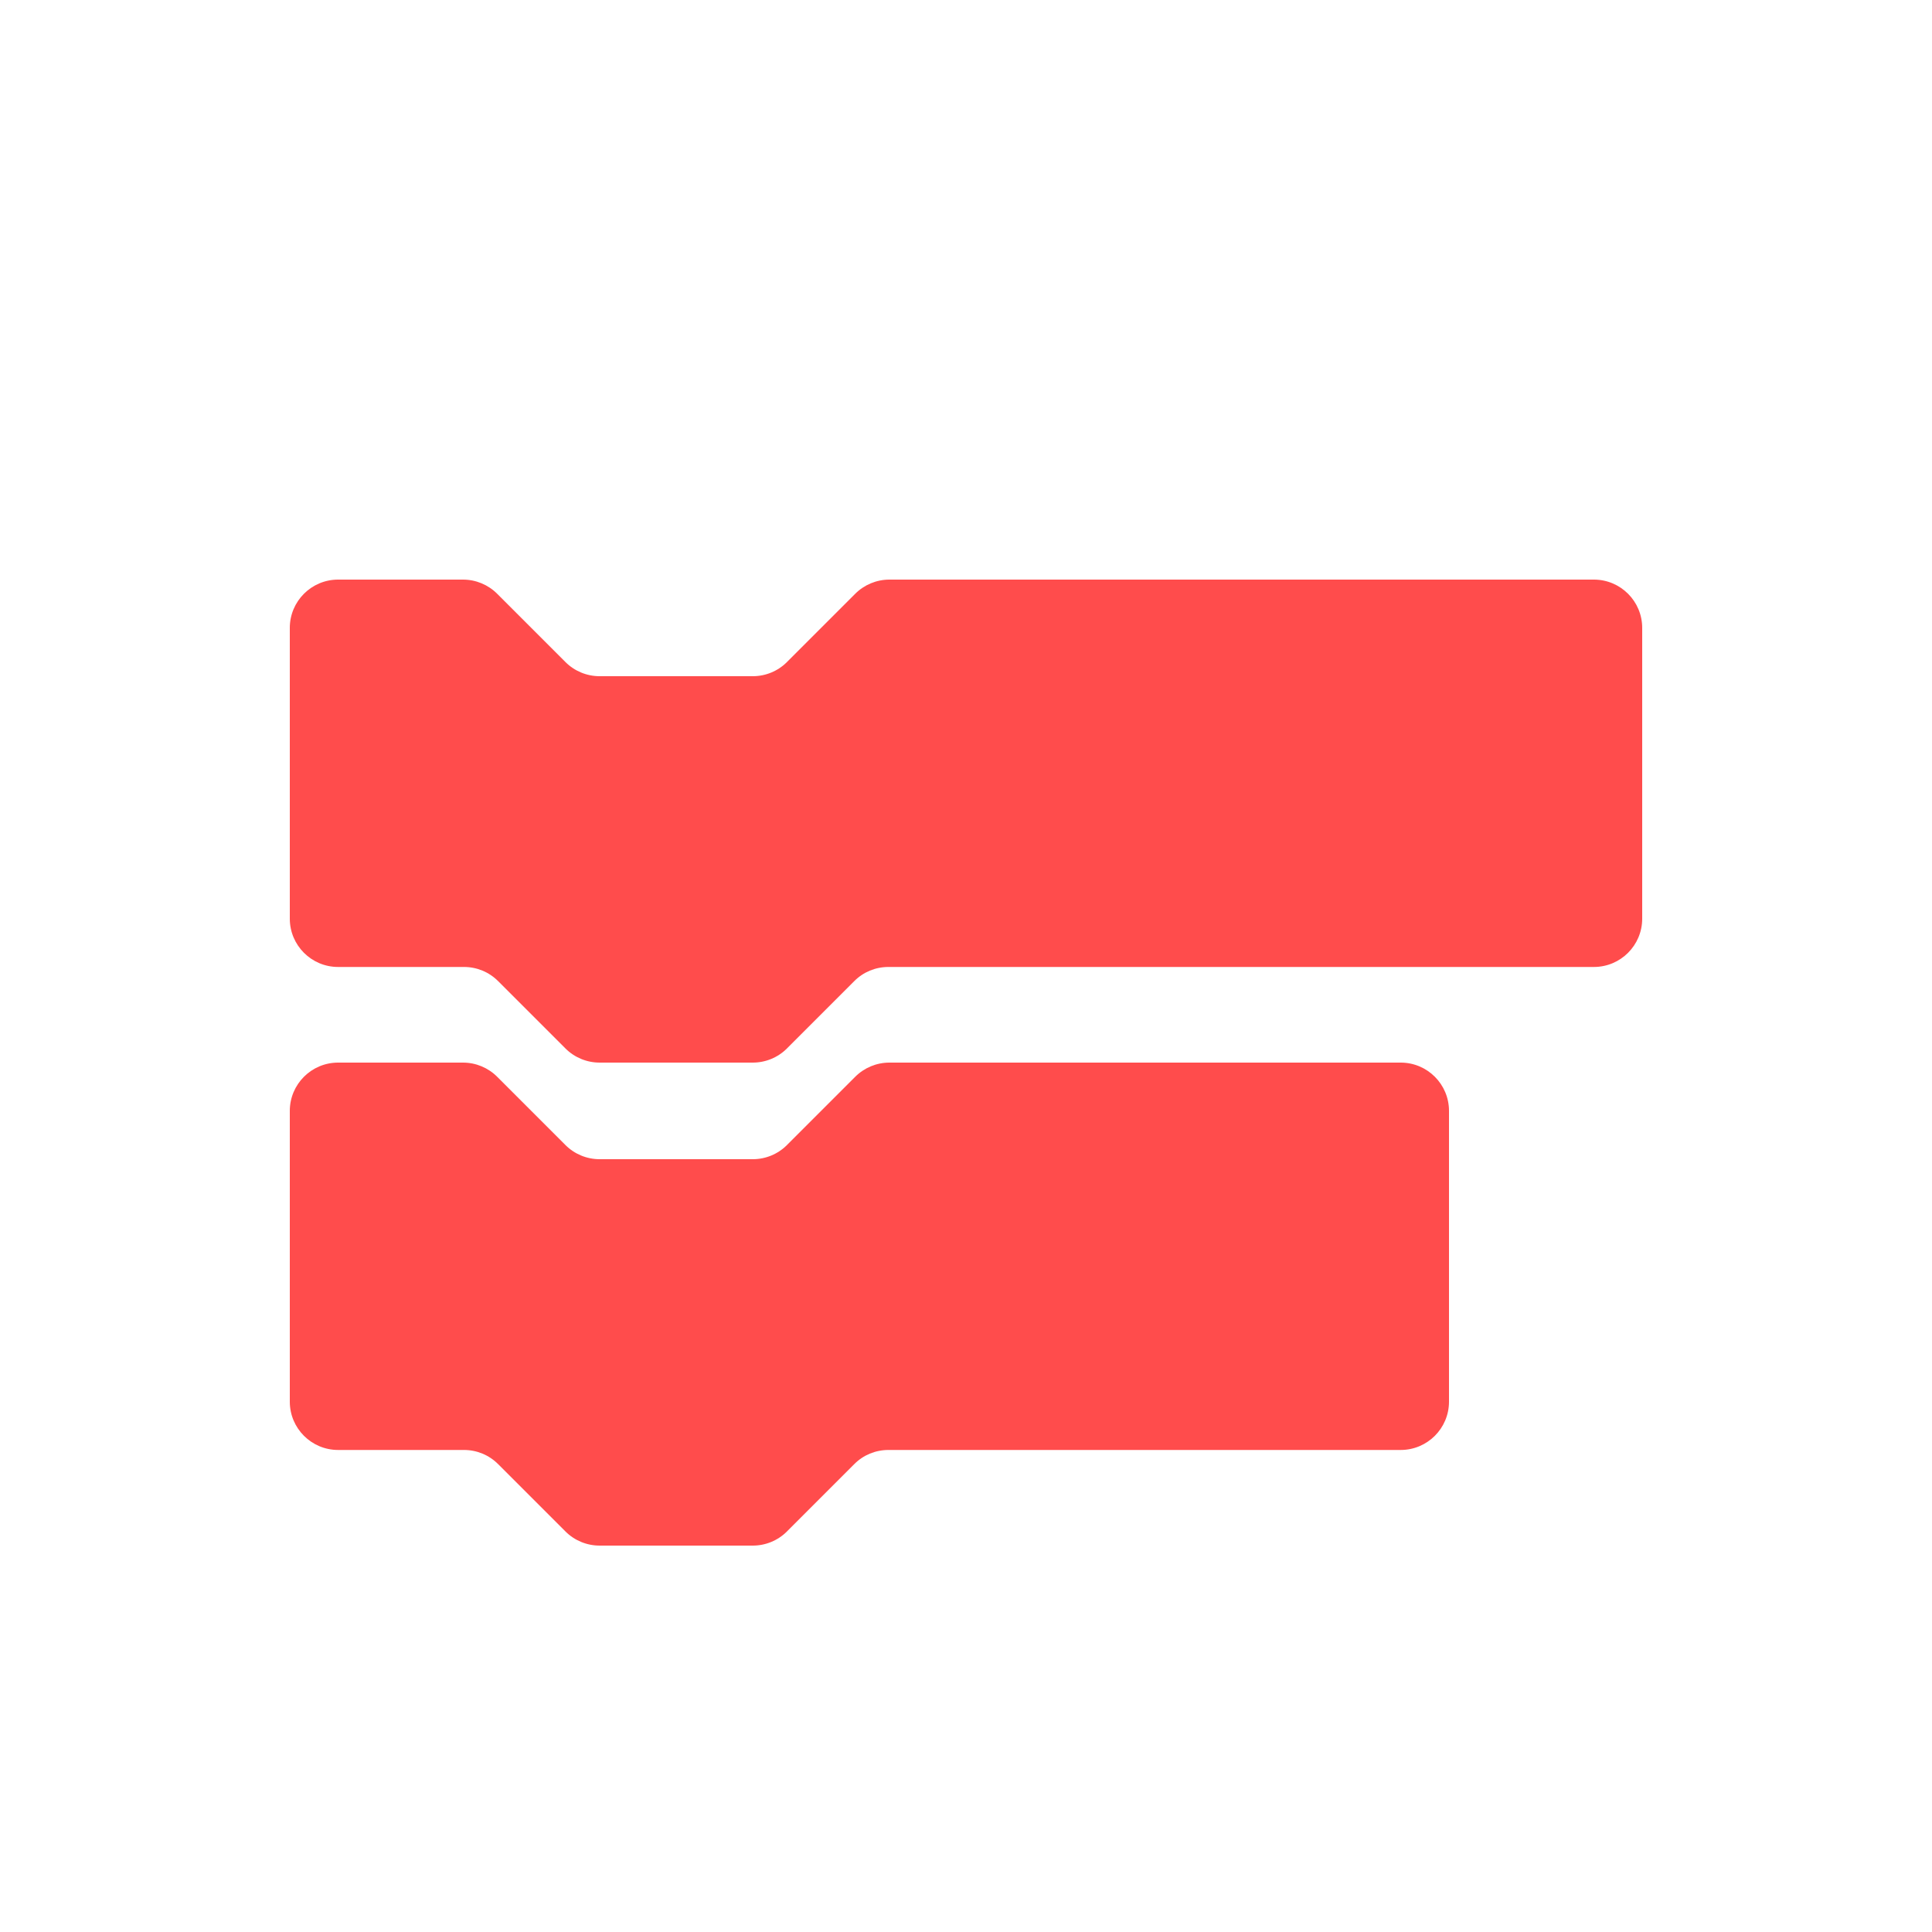
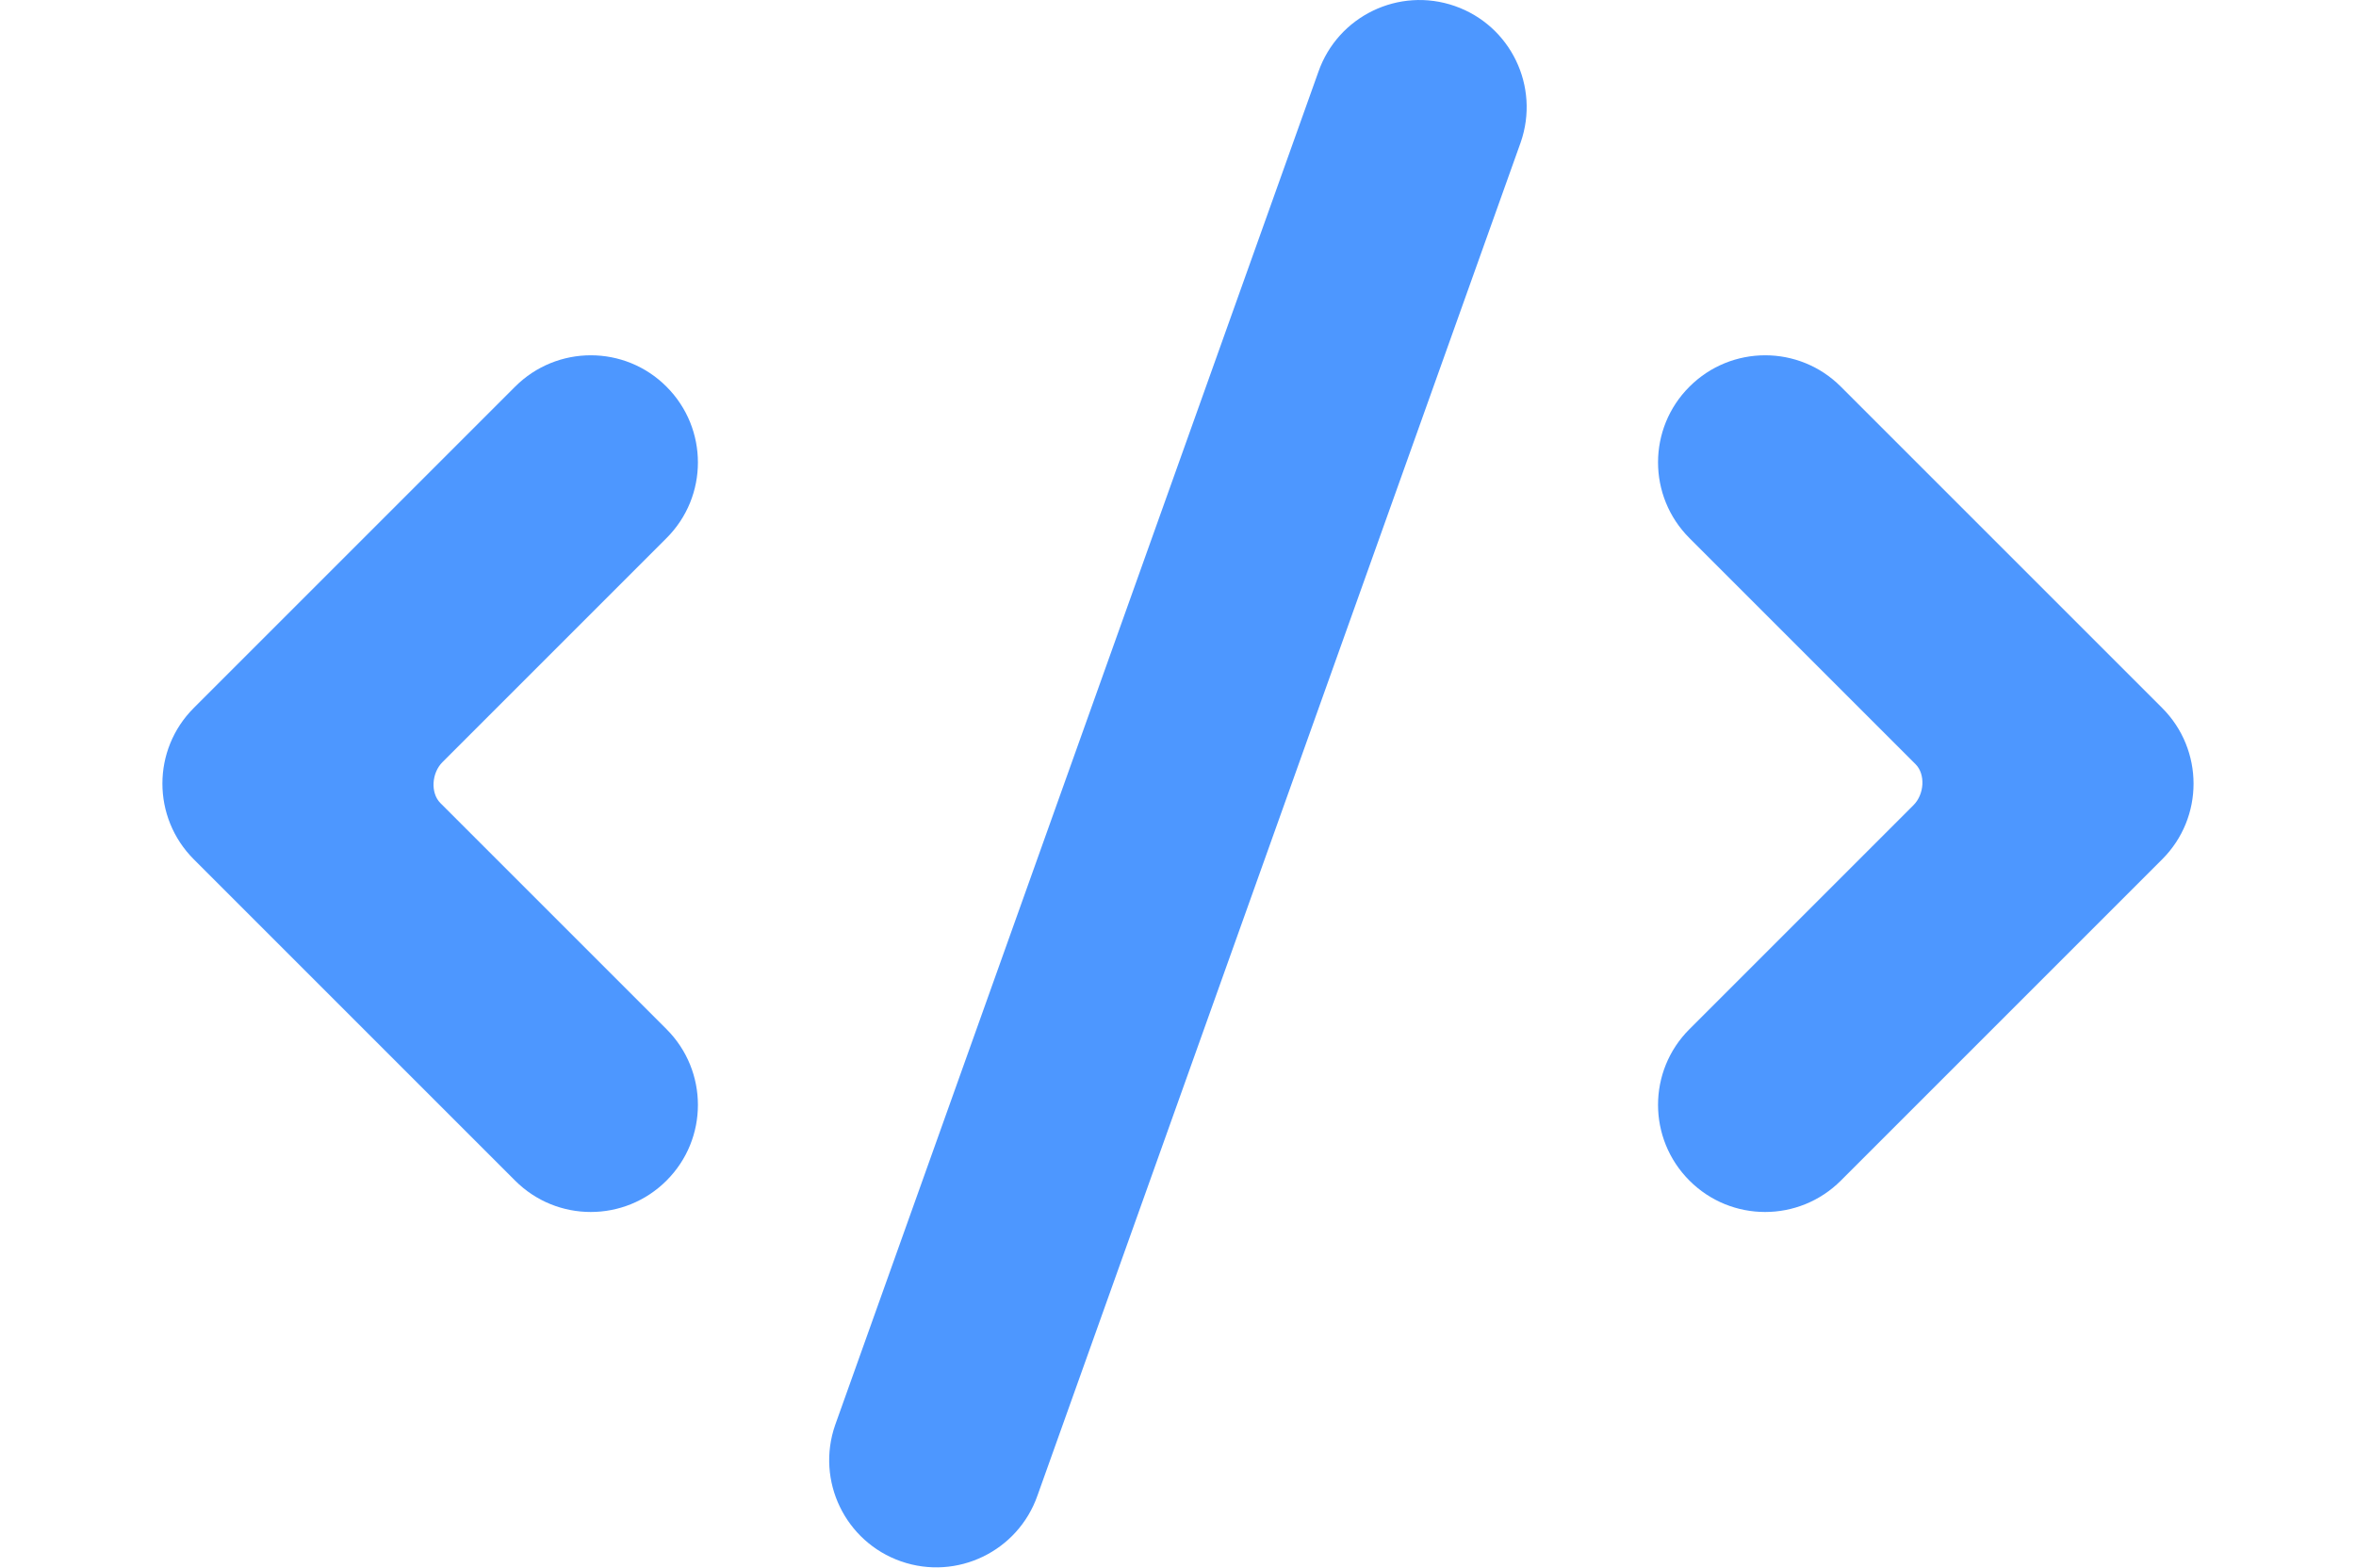
- <svg xmlns="http://www.w3.org/2000/svg" width="20px" height="20px" viewBox="0 0 20 20" version="1.1">
-   <defs />
-   <g id="Code-V2" stroke="none" stroke-width="1" fill="none" fill-rule="evenodd">
-     <path d="M15,14.51 C15,14.786 14.776,15.01 14.5,15.01 L9.197,15.01 C9.064,15.01 8.937,15.062 8.844,15.156 L8.146,15.854 C8.053,15.947 7.926,16 7.793,16 L6.207,16 C6.074,16 5.947,15.947 5.854,15.854 L5.156,15.156 C5.062,15.062 4.936,15.01 4.803,15.01 L3.5,15.01 C3.224,15.01 3,14.786 3,14.51 L3,11.5 C3,11.224 3.224,11 3.5,11 L4.793,11 C4.926,11 5.053,11.053 5.146,11.146 L5.854,11.854 C5.947,11.947 6.074,12 6.207,12 L7.793,12 C7.926,12 8.053,11.947 8.146,11.854 L8.854,11.146 C8.947,11.053 9.074,11 9.207,11 L14.5,11 C14.776,11 15,11.224 15,11.5 L15,14.51 Z M17,9.51 C17,9.786 16.776,10.01 16.5,10.01 L9.197,10.01 C9.064,10.01 8.937,10.062 8.844,10.156 L8.146,10.854 C8.053,10.947 7.926,11 7.793,11 L6.207,11 C6.074,11 5.947,10.947 5.854,10.854 L5.156,10.156 C5.062,10.062 4.936,10.01 4.803,10.01 L3.5,10.01 C3.224,10.01 3,9.786 3,9.51 L3,6.5 C3,6.224 3.224,6 3.5,6 L4.793,6 C4.926,6 5.053,6.053 5.146,6.146 L5.854,6.854 C5.947,6.947 6.074,7 6.207,7 L7.793,7 C7.926,7 8.053,6.947 8.146,6.854 L8.854,6.146 C8.947,6.053 9.074,6 9.207,6 L16.5,6 C16.776,6 17,6.224 17,6.5 L17,9.51 Z" id="Code" fill="#FF4C4C" />
+ <svg xmlns="http://www.w3.org/2000/svg" version="1.1" width="22" height="14.636" viewBox="-1.517,0,22,14.636">
+   <g transform="translate(-230.5172,-172.6818)">
+     <g data-paper-data="{&quot;isPaintingLayer&quot;:true}" fill-rule="nonzero" stroke="none" stroke-width="1" stroke-linecap="butt" stroke-linejoin="miter" stroke-miterlimit="10" stroke-dasharray="" stroke-dashoffset="0" style="mix-blend-mode: normal">
+       <path d="M244.776,183.707c-0.391,-0.391 -0.391,-1.024 0,-1.414c0,0 1.762,-1.762 2.092,-2.092c0.102,-0.102 0.113,-0.288 0.02,-0.382c-0.319,-0.319 -2.112,-2.112 -2.112,-2.112c-0.391,-0.391 -0.391,-1.024 0,-1.414c0.391,-0.391 1.024,-0.391 1.414,0l3,3c0.391,0.391 0.391,1.024 0,1.414l-3,3c-0.391,0.391 -1.024,0.391 -1.414,0z" data-paper-data="{&quot;index&quot;:null}" fill="#4d97ff" />
+       <path d="M235.224,176.293c0.391,0.391 0.391,1.024 0,1.414c0,0 -1.762,1.762 -2.092,2.092c-0.102,0.102 -0.113,0.288 -0.02,0.382c0.319,0.319 2.112,2.112 2.112,2.112c0.391,0.391 0.391,1.024 0,1.414c-0.391,0.391 -1.024,0.391 -1.414,0l-3,-3c-0.391,-0.391 -0.391,-1.024 0,-1.414l3,-3c0.391,-0.391 1.024,-0.391 1.414,0z" fill="#4d97ff" />
+       <path d="M242.585,172.738c0.522,0.182 0.797,0.752 0.615,1.274l-4.512,12.636c-0.182,0.521 -0.752,0.797 -1.274,0.615c-0.521,-0.182 -0.797,-0.752 -0.615,-1.274l4.512,-12.636c0.182,-0.521 0.752,-0.797 1.274,-0.615z" fill="#4d97ff" />
+     </g>
  </g>
</svg>
